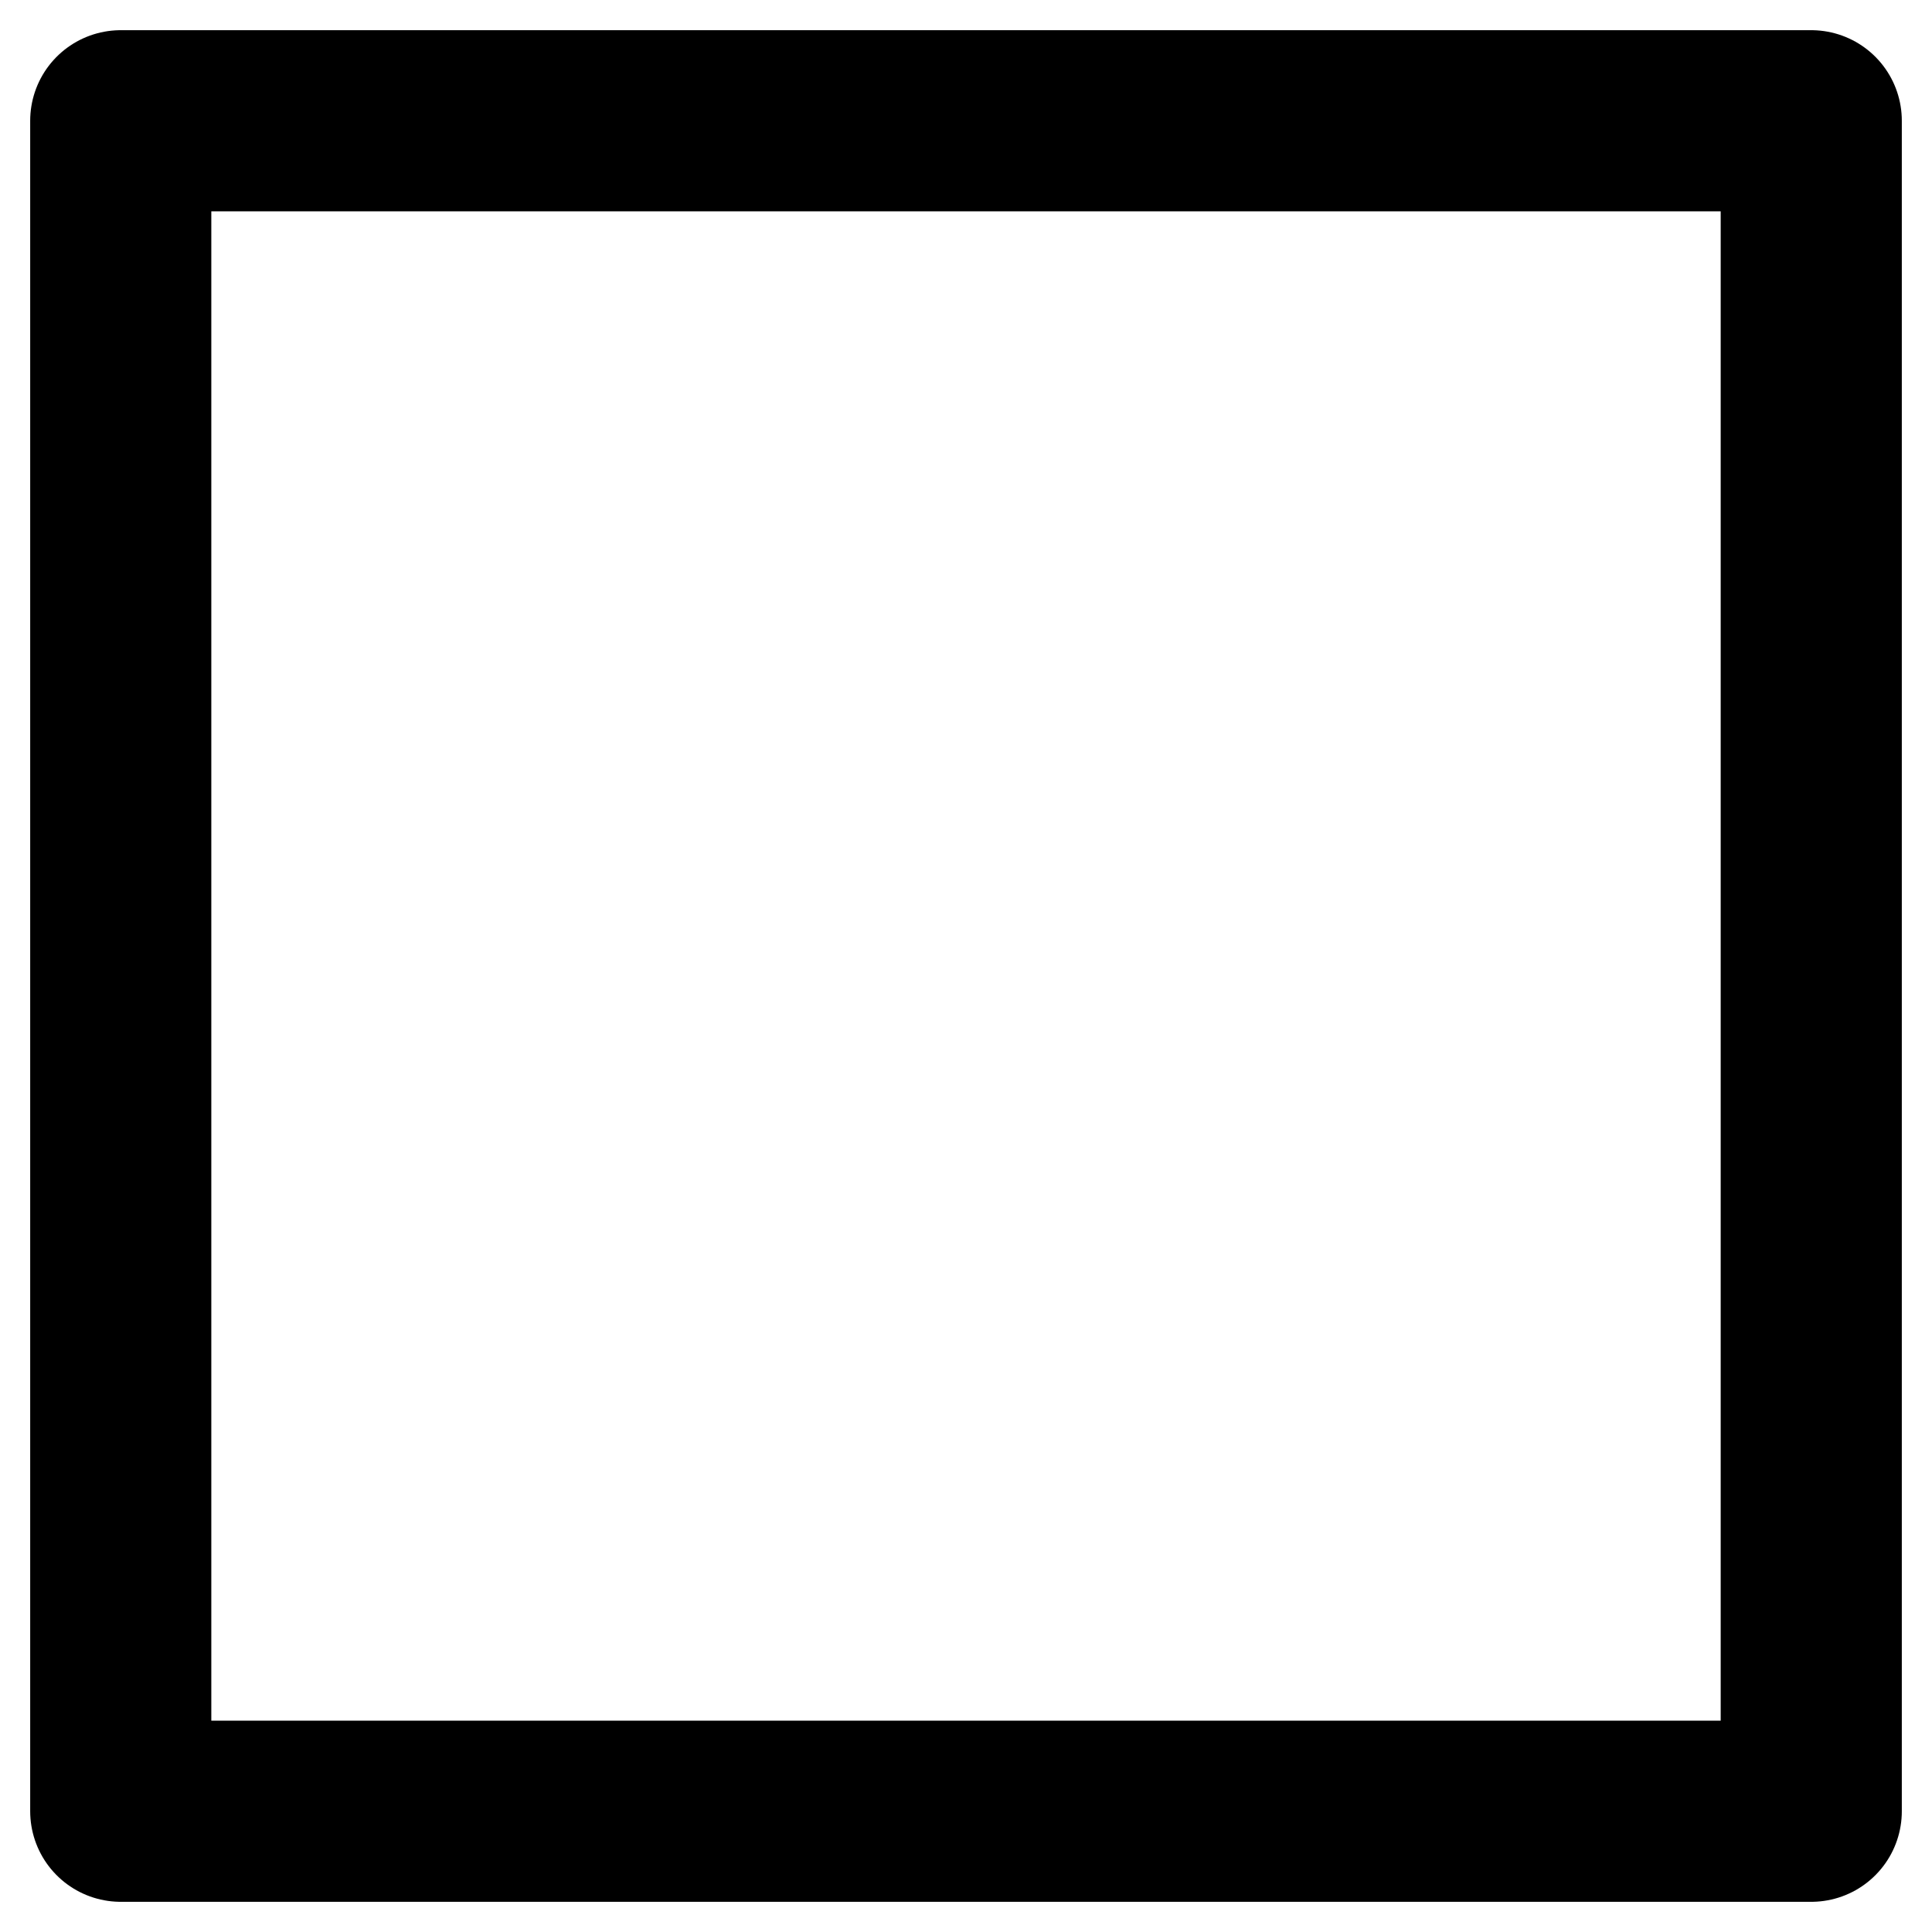
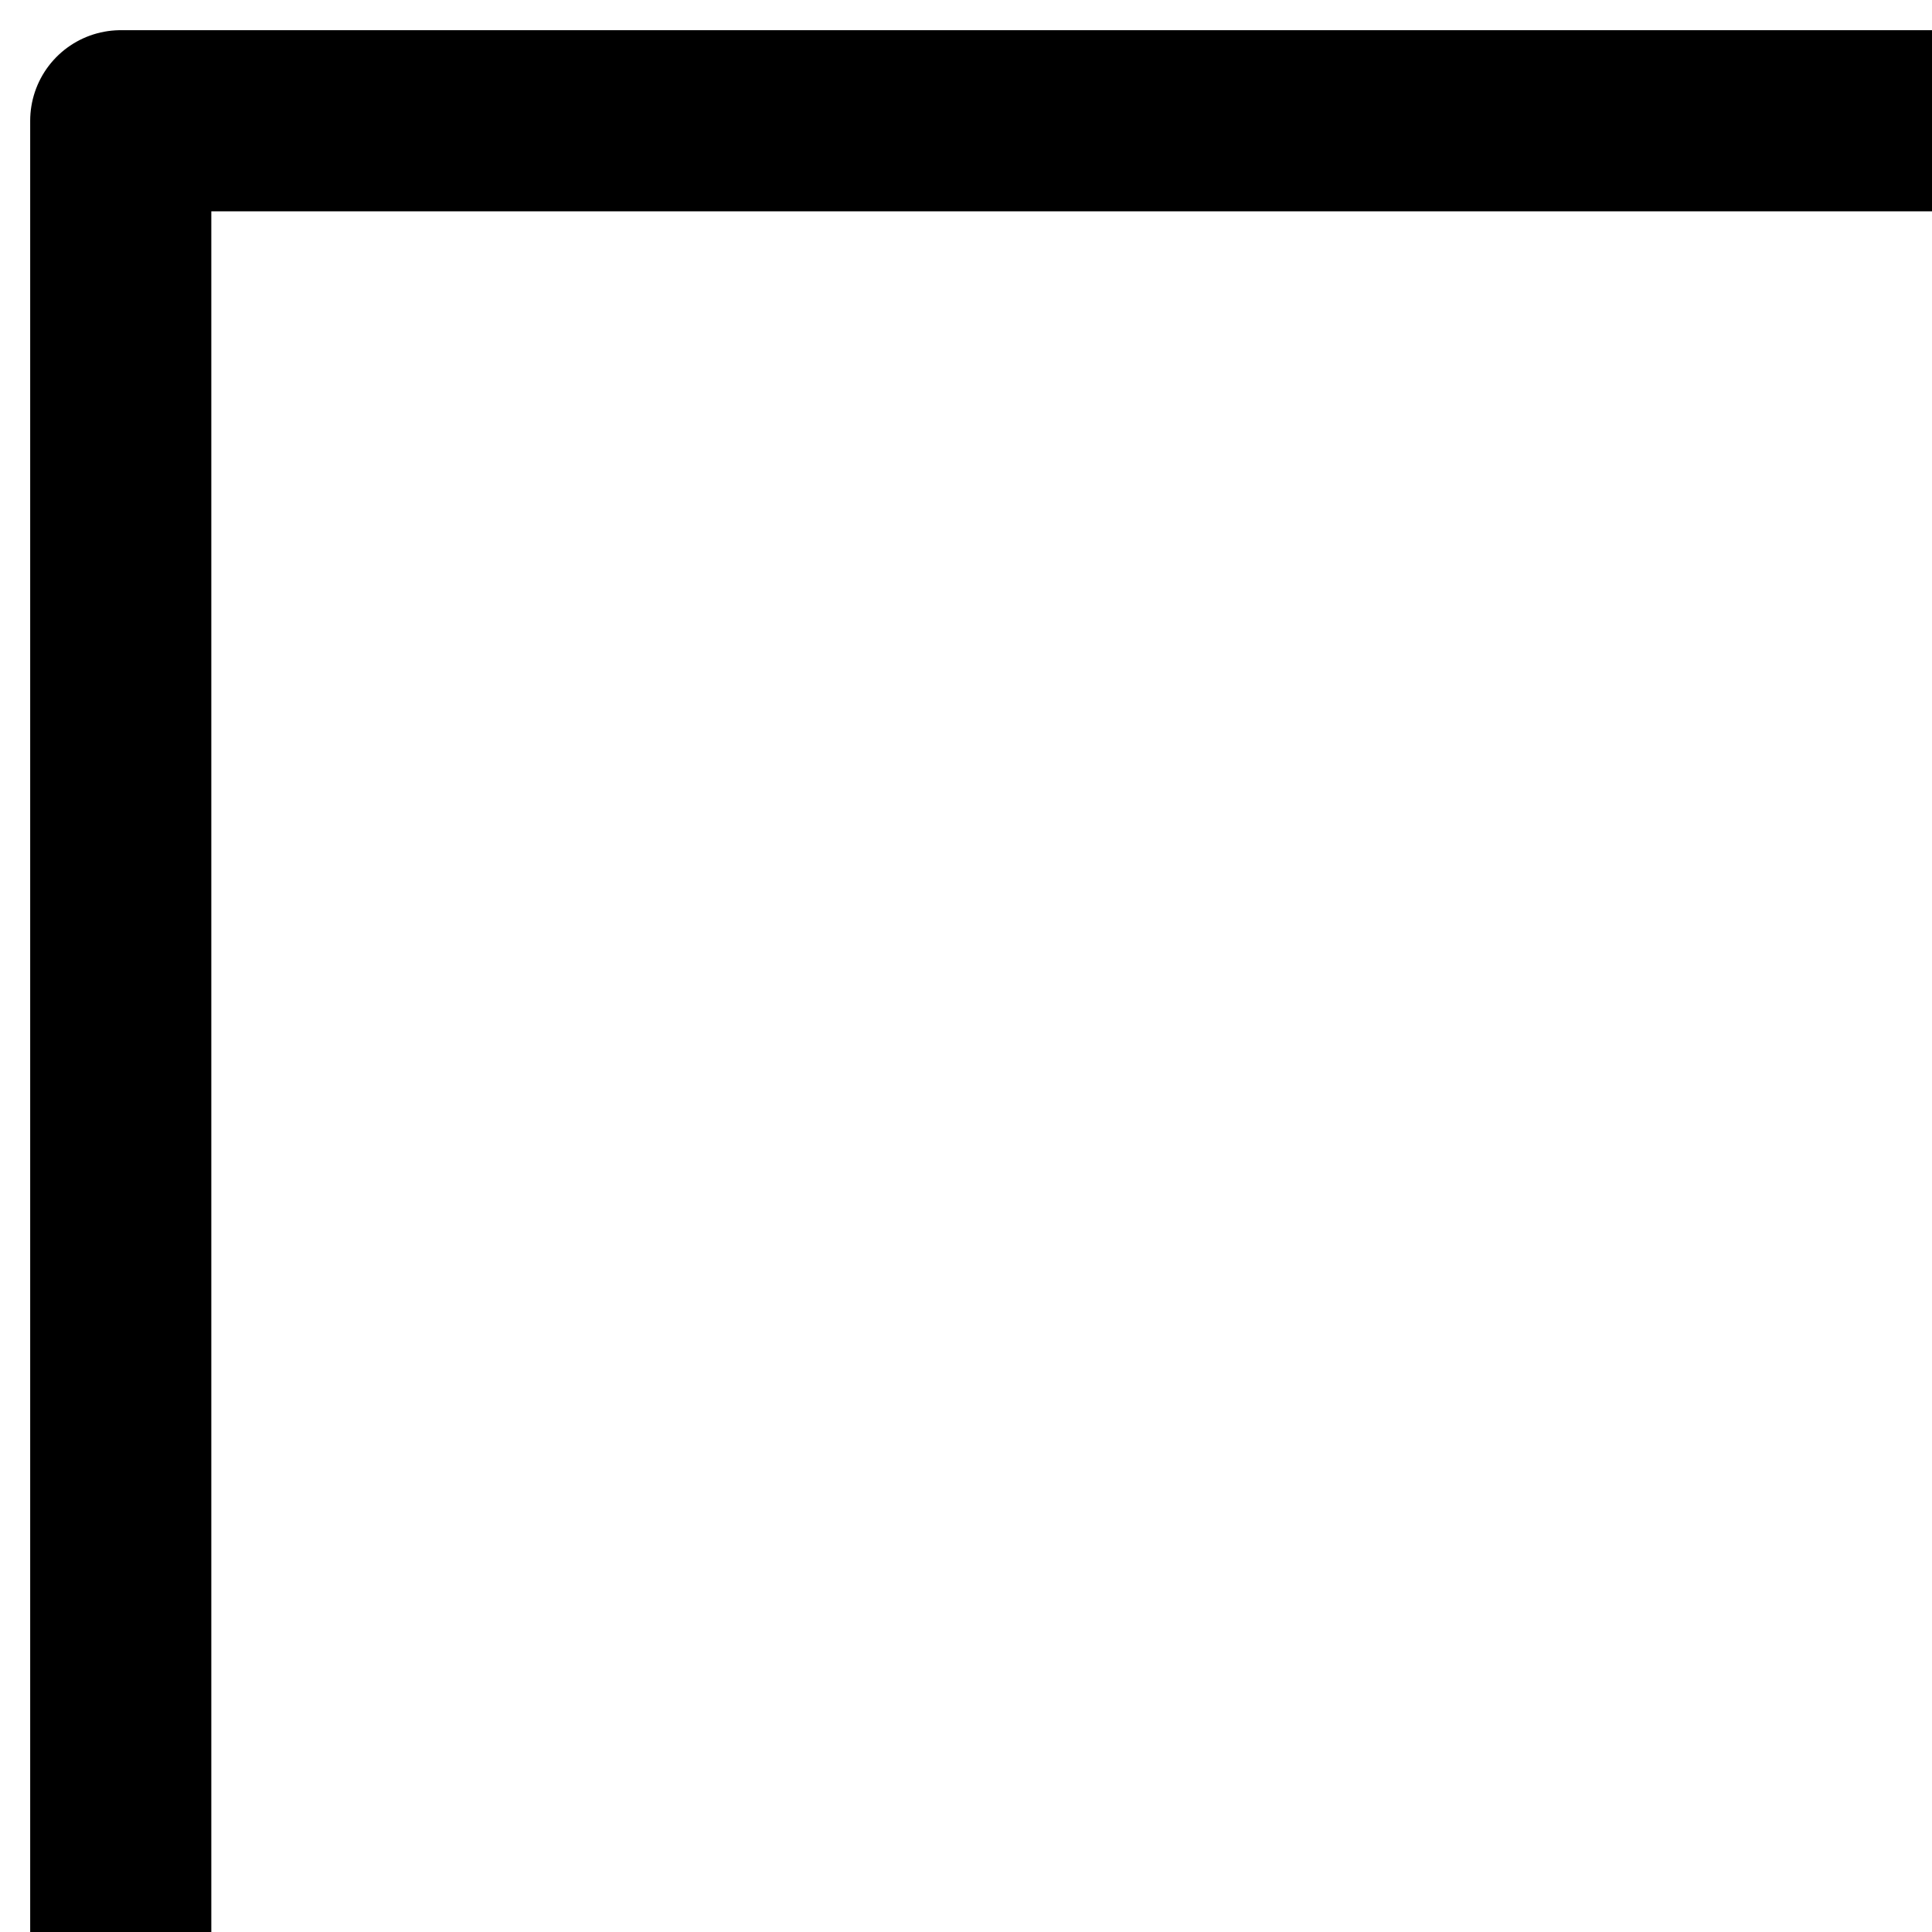
- <svg xmlns="http://www.w3.org/2000/svg" height="16" stroke-linejoin="round" viewBox="0 0 16 16" width="16">
-   <rect x="1" y="1" width="14" height="14" stroke="currentColor" stroke-width="1.5" fill="none" />
+ <svg xmlns="http://www.w3.org/2000/svg" height="24" stroke-linejoin="round" viewBox="0 0 16 16" width="24" stroke="currentColor">
+   <rect x="1" y="1" width="24" height="24" stroke="currentColor" stroke-width="1.5" fill="none" />
</svg>
